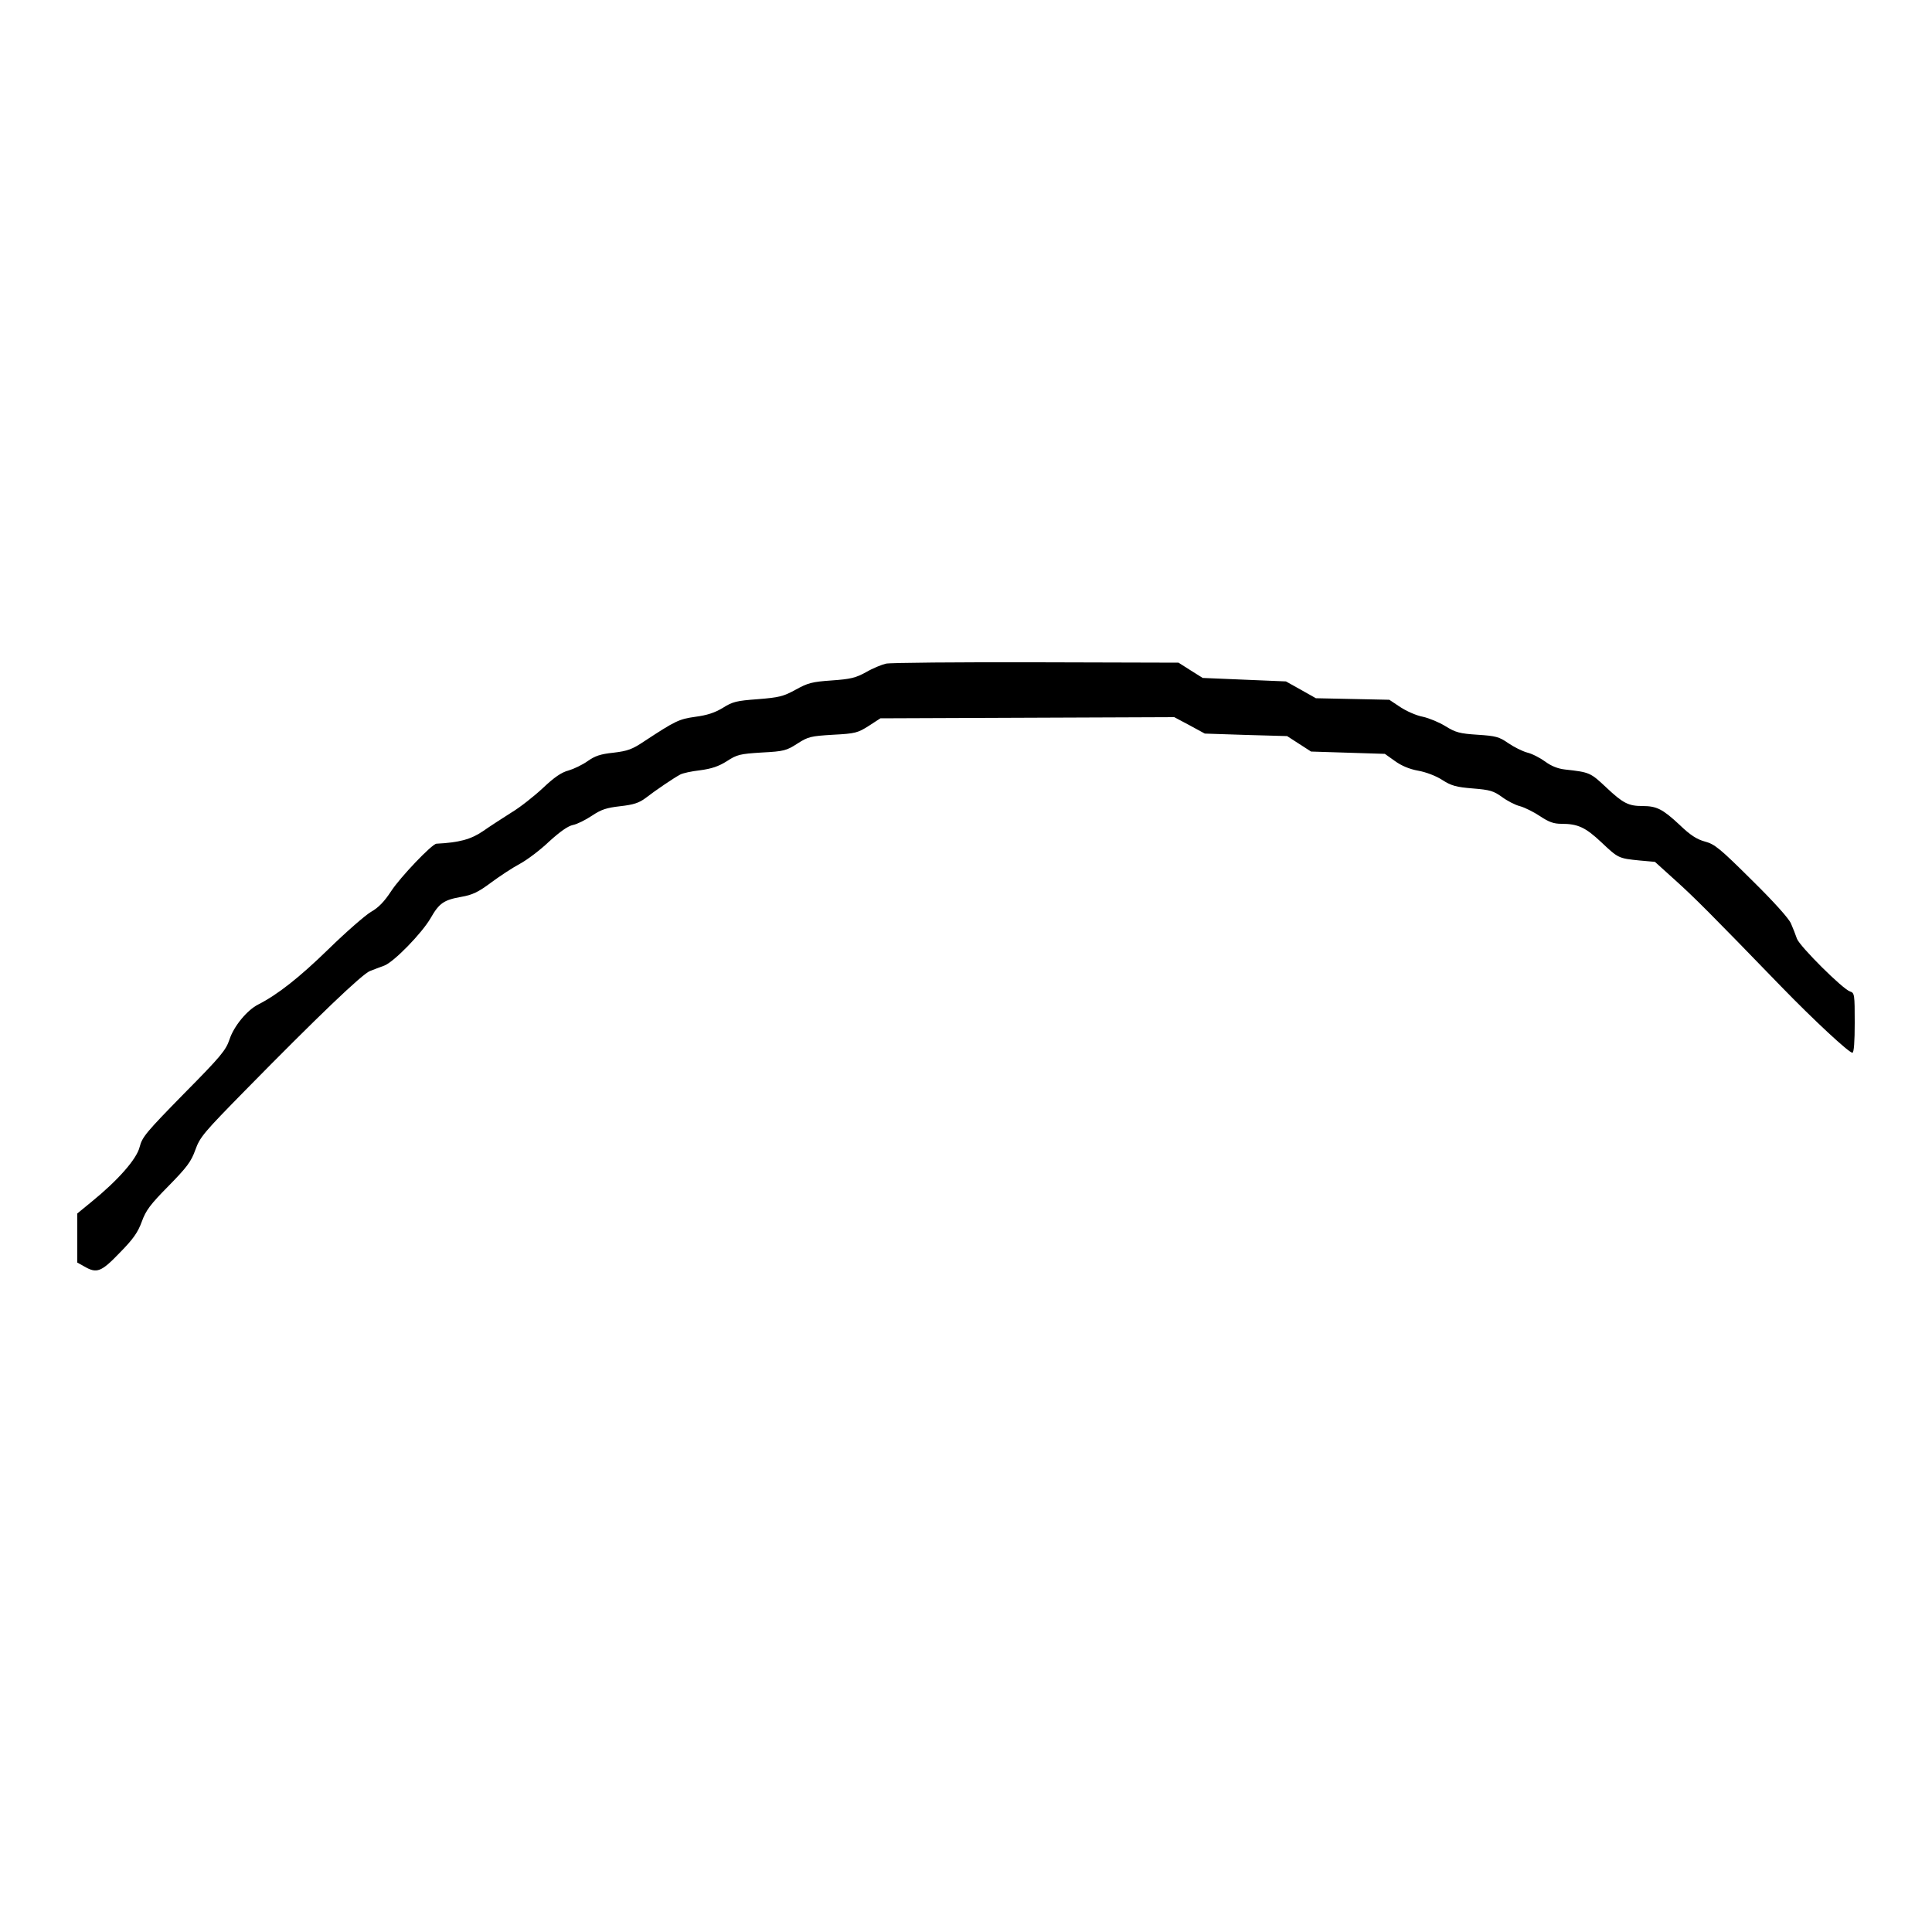
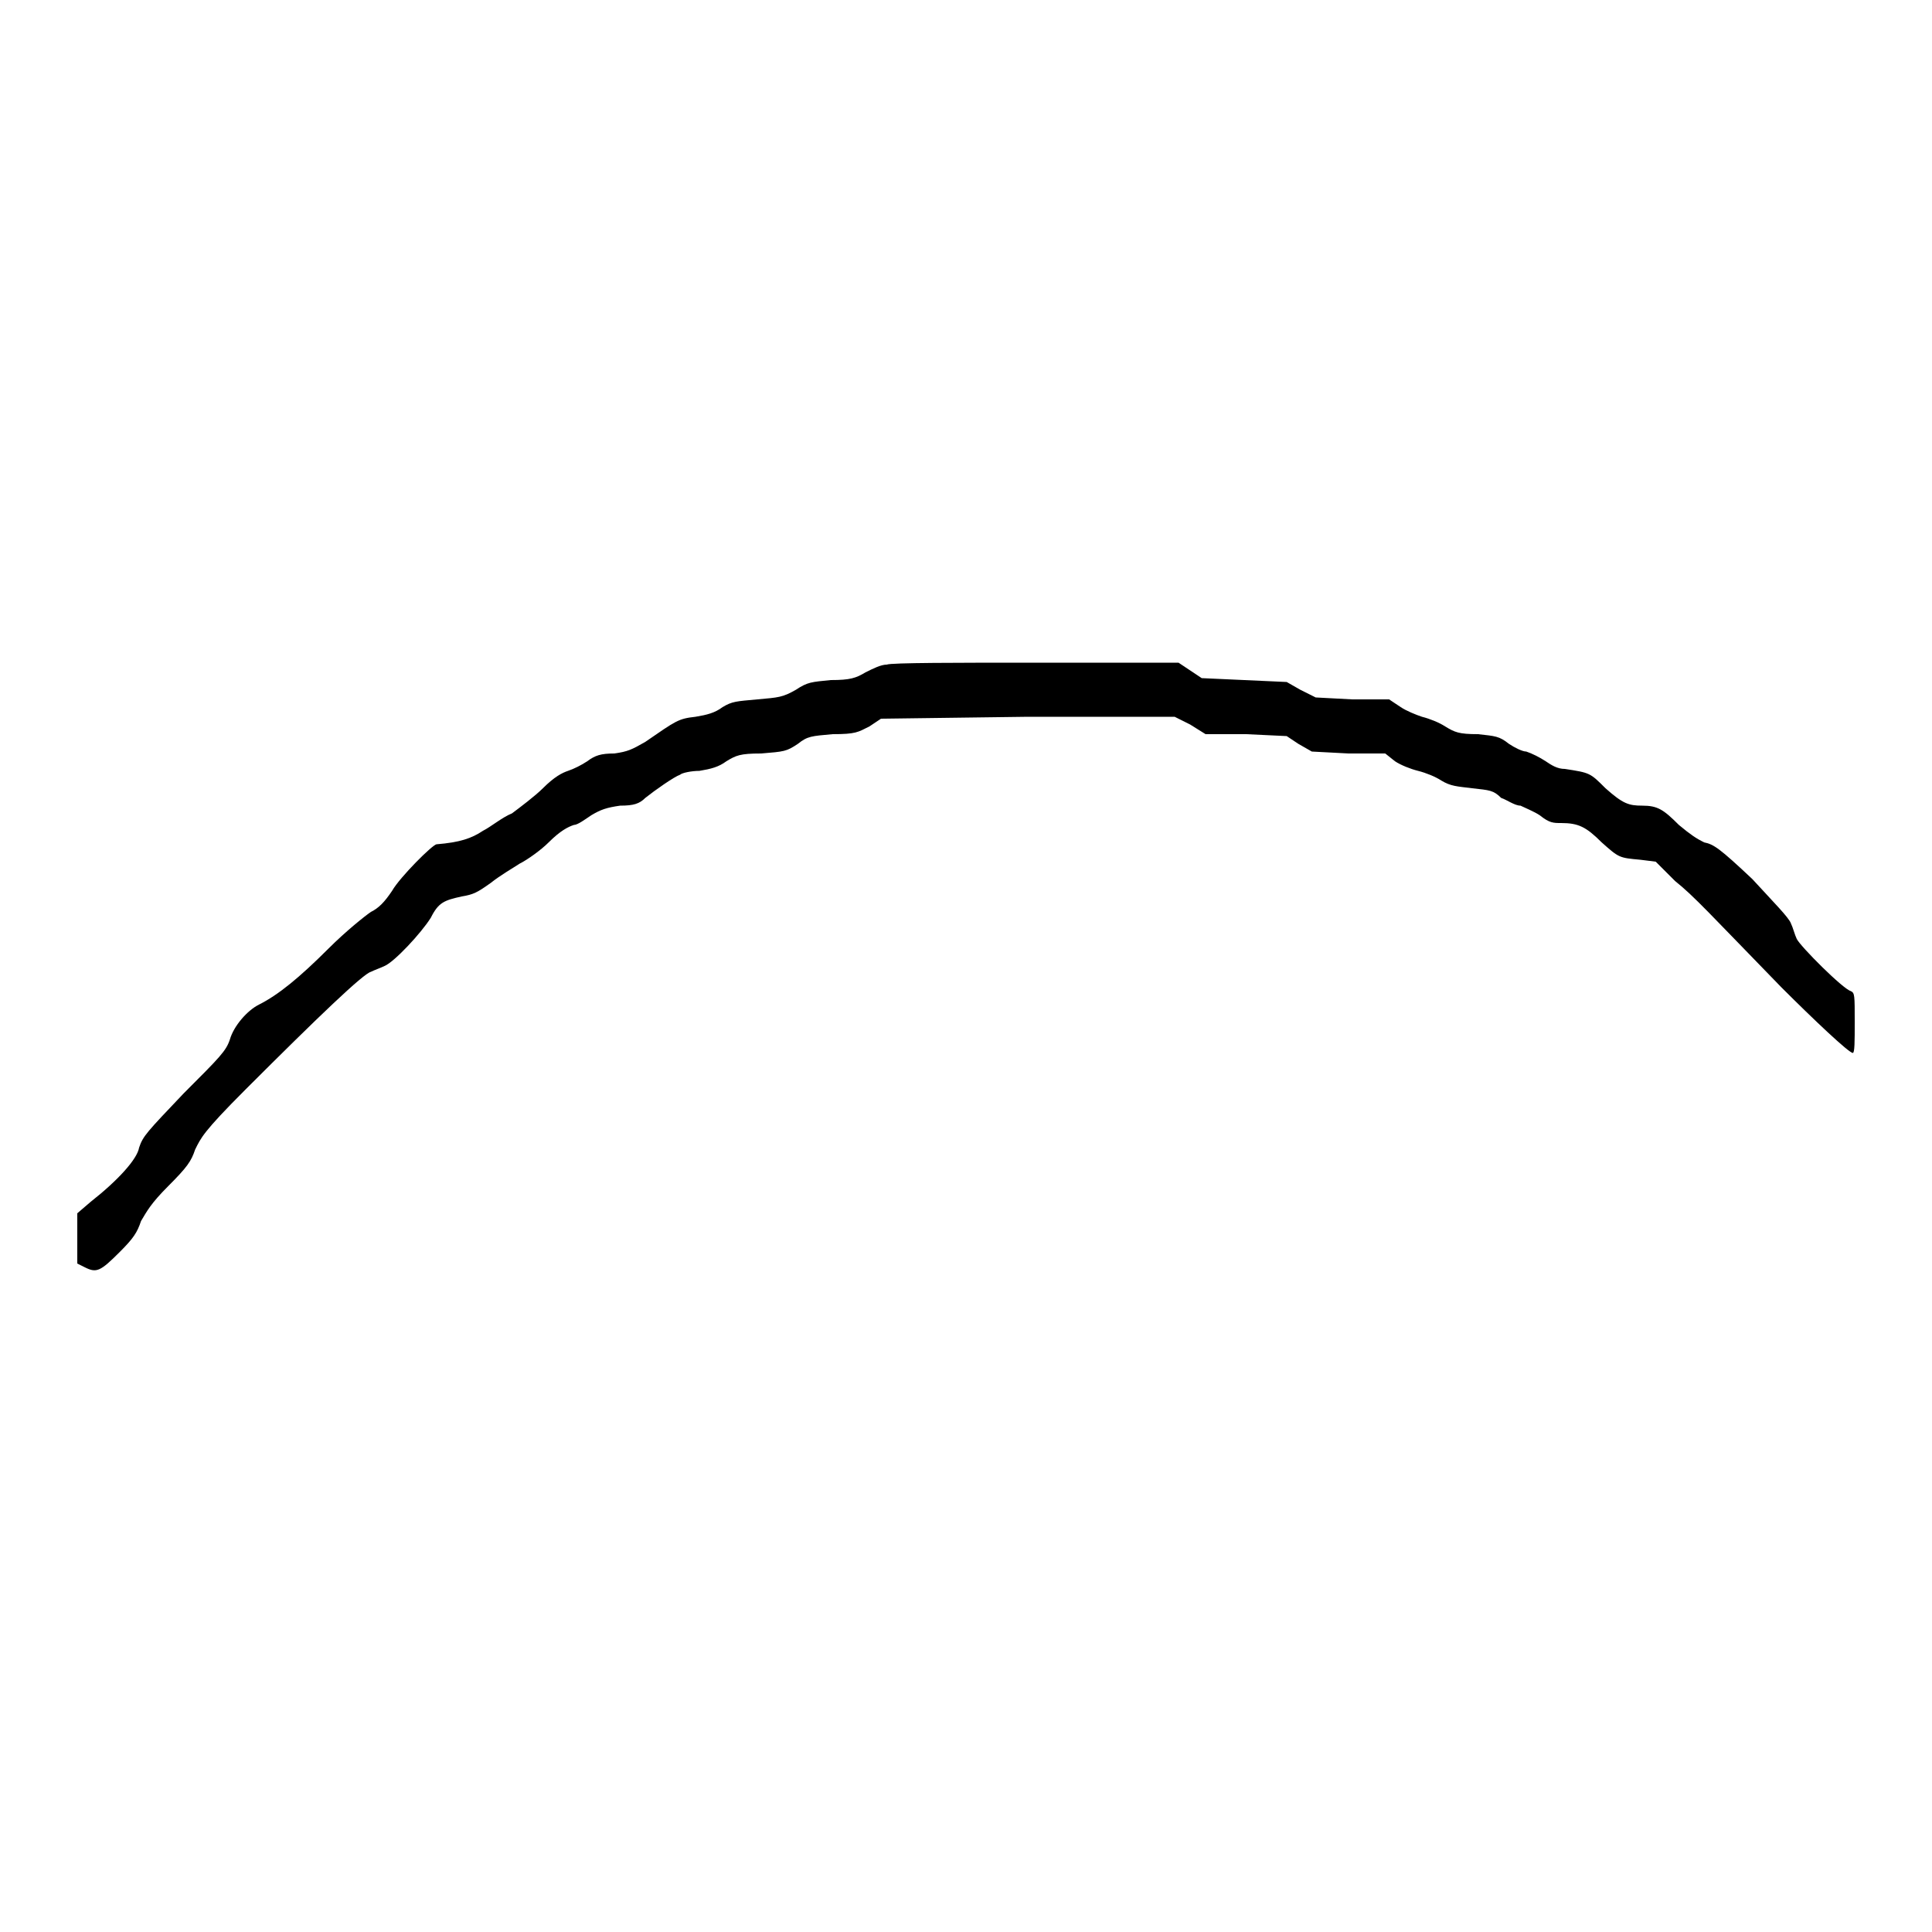
<svg xmlns="http://www.w3.org/2000/svg" viewBox="0 0 100 100">
-   <path d="M45.86 34.35C45.64 34.4 45.17 34.59 44.83 34.79 44.28 35.09 44.03 35.15 43.04 35.22 42.03 35.29 41.81 35.35 41.18 35.7 40.54 36.05 40.33 36.1 39.22 36.19 38.12 36.27 37.92 36.32 37.41 36.64 37 36.89 36.6 37.02 36 37.1 35.14 37.22 34.96 37.31 33.36 38.36 32.72 38.79 32.49 38.87 31.75 38.96 31.07 39.03 30.79 39.13 30.41 39.4 30.14 39.59 29.7 39.8 29.43 39.88 29.07 39.97 28.69 40.23 28.11 40.78 27.66 41.2 26.93 41.78 26.48 42.05 26.04 42.33 25.37 42.76 25 43.02 24.37 43.45 23.76 43.61 22.59 43.67 22.36 43.68 20.72 45.4 20.25 46.12 19.89 46.67 19.59 46.98 19.2 47.2 18.91 47.37 17.91 48.24 17 49.13 15.49 50.6 14.37 51.48 13.37 51.99 12.79 52.28 12.1 53.12 11.88 53.8 11.69 54.36 11.44 54.67 9.52 56.61 7.57 58.6 7.36 58.85 7.23 59.36 7.08 59.99 6.1 61.1 4.72 62.22L4 62.81 4 64.08 4 65.35 4.36 65.55C5.01 65.93 5.24 65.84 6.2 64.84 6.9 64.13 7.14 63.78 7.34 63.23 7.55 62.65 7.78 62.34 8.72 61.39 9.68 60.41 9.89 60.13 10.11 59.52 10.35 58.85 10.55 58.62 12.68 56.45 16.45 52.61 18.75 50.41 19.15 50.26 19.36 50.18 19.69 50.05 19.89 49.98 20.39 49.79 21.84 48.3 22.29 47.52 22.73 46.75 22.97 46.58 23.88 46.42 24.45 46.32 24.75 46.18 25.42 45.68 25.88 45.34 26.55 44.9 26.91 44.71 27.28 44.51 27.96 44 28.42 43.56 28.98 43.05 29.4 42.75 29.66 42.7 29.87 42.66 30.31 42.44 30.64 42.22 31.12 41.9 31.39 41.81 32.1 41.73 32.8 41.65 33.07 41.56 33.41 41.31 33.91 40.92 34.9 40.25 35.21 40.09 35.33 40.02 35.79 39.92 36.23 39.87 36.83 39.79 37.19 39.67 37.62 39.4 38.14 39.06 38.29 39.02 39.43 38.95 40.58 38.89 40.71 38.85 41.27 38.49 41.83 38.13 41.96 38.1 43.12 38.03 44.28 37.97 44.4 37.93 44.97 37.57L45.57 37.18 53.18 37.15 60.78 37.12 61.57 37.54 62.36 37.97 64.49 38.04 66.62 38.1 67.24 38.5 67.86 38.9 69.77 38.96 71.68 39.02 72.2 39.39C72.53 39.63 72.95 39.81 73.4 39.89 73.8 39.96 74.33 40.16 74.65 40.37 75.12 40.67 75.37 40.74 76.23 40.81 77.12 40.88 77.31 40.94 77.74 41.25 78.01 41.45 78.43 41.67 78.68 41.73 78.93 41.8 79.39 42.03 79.72 42.25 80.17 42.55 80.42 42.64 80.82 42.64 81.67 42.64 82.06 42.82 82.89 43.6 83.76 44.42 83.77 44.43 84.88 44.54L85.66 44.61 86.7 45.55C87.69 46.44 88.53 47.28 92.2 51.07 93.89 52.81 95.7 54.49 95.88 54.49 95.96 54.49 96 53.9 96 52.94 96 51.48 95.99 51.39 95.76 51.32 95.38 51.2 93.17 49 93.01 48.59 92.94 48.38 92.8 48.03 92.7 47.8 92.59 47.54 91.82 46.68 90.67 45.55 89.03 43.92 88.75 43.69 88.25 43.56 87.82 43.44 87.49 43.23 86.92 42.68 86.06 41.88 85.75 41.72 85.02 41.72 84.29 41.72 84.01 41.58 83.13 40.75 82.32 39.99 82.28 39.97 81.01 39.83 80.64 39.79 80.29 39.65 79.98 39.42 79.72 39.23 79.3 39.01 79.04 38.95 78.79 38.88 78.35 38.66 78.06 38.46 77.6 38.14 77.42 38.09 76.48 38.03 75.55 37.97 75.34 37.91 74.82 37.59 74.5 37.39 73.97 37.17 73.65 37.1 73.32 37.04 72.8 36.81 72.48 36.6L71.91 36.22 70.01 36.18 68.11 36.14 67.33 35.7 66.56 35.27 64.4 35.18 62.25 35.09 61.63 34.7 61 34.3 53.63 34.28C49.58 34.27 46.08 34.3 45.86 34.35" fill="currentColor" fill-rule="evenodd" />
+   <path d="M45.9 34.4C45.6 34.4 45.2 34.6 44.8 34.8 44.3 35.1 44 35.2 43 35.2 42 35.3 41.8 35.3 41.2 35.7 40.5 36.1 40.3 36.1 39.2 36.2 38.1 36.3 37.9 36.3 37.4 36.6 37 36.9 36.6 37 36 37.1 35.1 37.2 35 37.3 33.4 38.4 32.7 38.8 32.5 38.9 31.8 39 31.1 39 30.8 39.1 30.4 39.4 30.1 39.6 29.7 39.8 29.4 39.9 29.1 40 28.7 40.2 28.1 40.8 27.7 41.2 26.9 41.8 26.5 42.1 26 42.3 25.4 42.8 25 43 24.4 43.4 23.8 43.6 22.6 43.7 22.4 43.7 20.7 45.4 20.3 46.1 19.9 46.7 19.6 47 19.2 47.2 18.9 47.4 17.9 48.2 17 49.1 15.5 50.6 14.4 51.5 13.4 52 12.8 52.3 12.1 53.1 11.9 53.8 11.7 54.4 11.4 54.7 9.5 56.6 7.6 58.6 7.4 58.8 7.2 59.4 7.1 60 6.1 61.1 4.7 62.2L4 62.8 4 64.1 4 65.4 4.4 65.6C5 65.9 5.2 65.8 6.2 64.8 6.9 64.1 7.1 63.8 7.3 63.2 7.6 62.7 7.8 62.3 8.7 61.4 9.7 60.4 9.9 60.1 10.1 59.5 10.4 58.9 10.5 58.6 12.7 56.4 16.5 52.6 18.8 50.4 19.2 50.3 19.4 50.2 19.7 50.1 19.9 50 20.4 49.8 21.8 48.3 22.3 47.5 22.7 46.7 23 46.6 23.9 46.4 24.5 46.3 24.7 46.2 25.4 45.7 25.9 45.3 26.6 44.9 26.9 44.7 27.3 44.5 28 44 28.4 43.6 29 43 29.4 42.8 29.7 42.7 29.9 42.7 30.3 42.4 30.6 42.2 31.1 41.9 31.4 41.8 32.1 41.7 32.8 41.7 33.1 41.6 33.4 41.3 33.9 40.9 34.9 40.2 35.2 40.1 35.3 40 35.8 39.9 36.2 39.9 36.8 39.8 37.2 39.7 37.6 39.4 38.1 39.1 38.3 39 39.4 39 40.6 38.9 40.7 38.9 41.3 38.5 41.8 38.1 42 38.1 43.1 38 44.3 38 44.4 37.9 45 37.6L45.6 37.2 53.2 37.1 60.8 37.1 61.6 37.5 62.4 38 64.5 38 66.6 38.1 67.2 38.5 67.9 38.9 69.8 39 71.7 39 72.2 39.4C72.5 39.6 73 39.8 73.4 39.9 73.8 40 74.3 40.2 74.6 40.4 75.1 40.7 75.4 40.7 76.2 40.8 77.1 40.9 77.3 40.9 77.7 41.3 78 41.4 78.4 41.7 78.7 41.7 78.9 41.8 79.4 42 79.7 42.2 80.2 42.6 80.4 42.6 80.8 42.6 81.7 42.6 82.1 42.8 82.9 43.6 83.8 44.4 83.8 44.4 84.9 44.5L85.7 44.6 86.7 45.6C87.7 46.4 88.5 47.3 92.2 51.1 93.9 52.8 95.7 54.5 95.9 54.5 96 54.5 96 53.9 96 52.9 96 51.5 96 51.4 95.8 51.3 95.4 51.2 93.2 49 93 48.6 92.9 48.4 92.8 48 92.7 47.8 92.6 47.5 91.8 46.7 90.7 45.5 89 43.9 88.7 43.7 88.2 43.6 87.8 43.4 87.5 43.2 86.9 42.7 86.1 41.9 85.8 41.7 85 41.7 84.3 41.7 84 41.6 83.1 40.8 82.3 40 82.3 40 81 39.8 80.6 39.8 80.3 39.6 80 39.4 79.7 39.2 79.3 39 79 38.9 78.8 38.9 78.4 38.7 78.1 38.5 77.6 38.1 77.4 38.1 76.5 38 75.5 38 75.3 37.9 74.8 37.6 74.5 37.4 74 37.2 73.6 37.1 73.3 37 72.8 36.8 72.5 36.6L71.9 36.2 70 36.2 68.1 36.1 67.3 35.7 66.6 35.3 64.4 35.2 62.2 35.1 61.6 34.7 61 34.3 53.6 34.3C49.6 34.3 46.1 34.3 45.9 34.4" fill="currentColor" fill-rule="evenodd" />
</svg>
